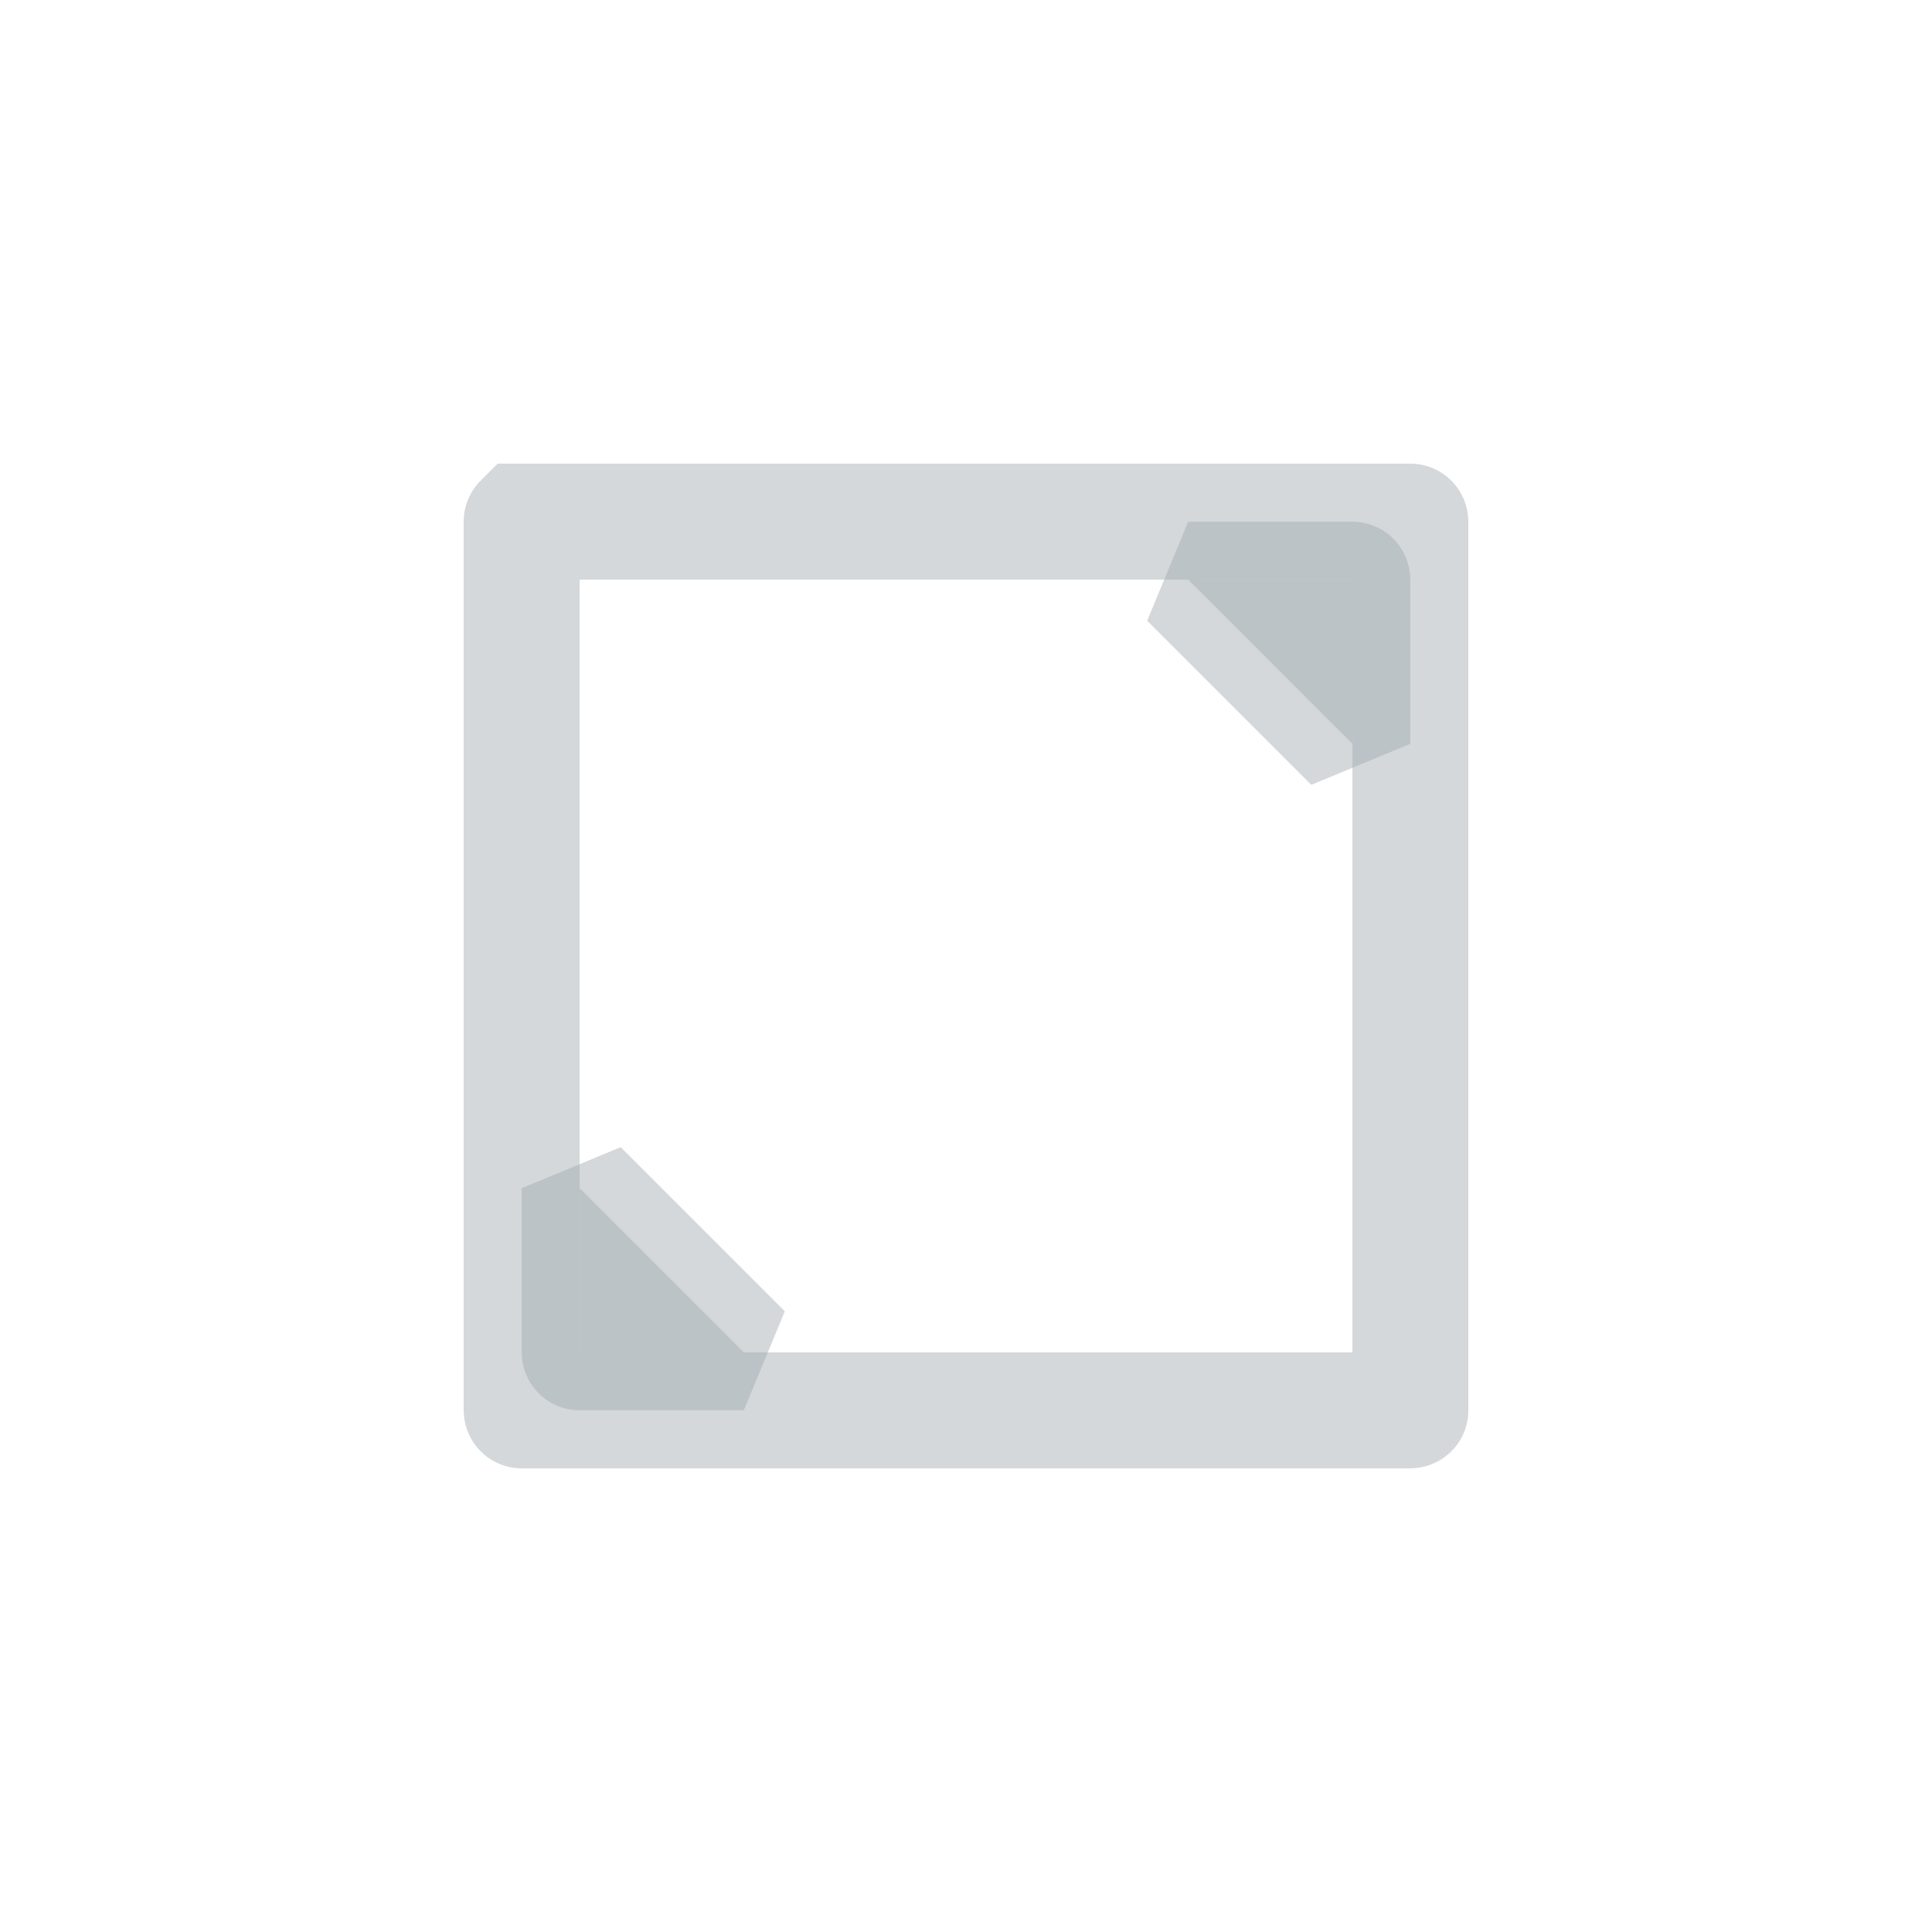
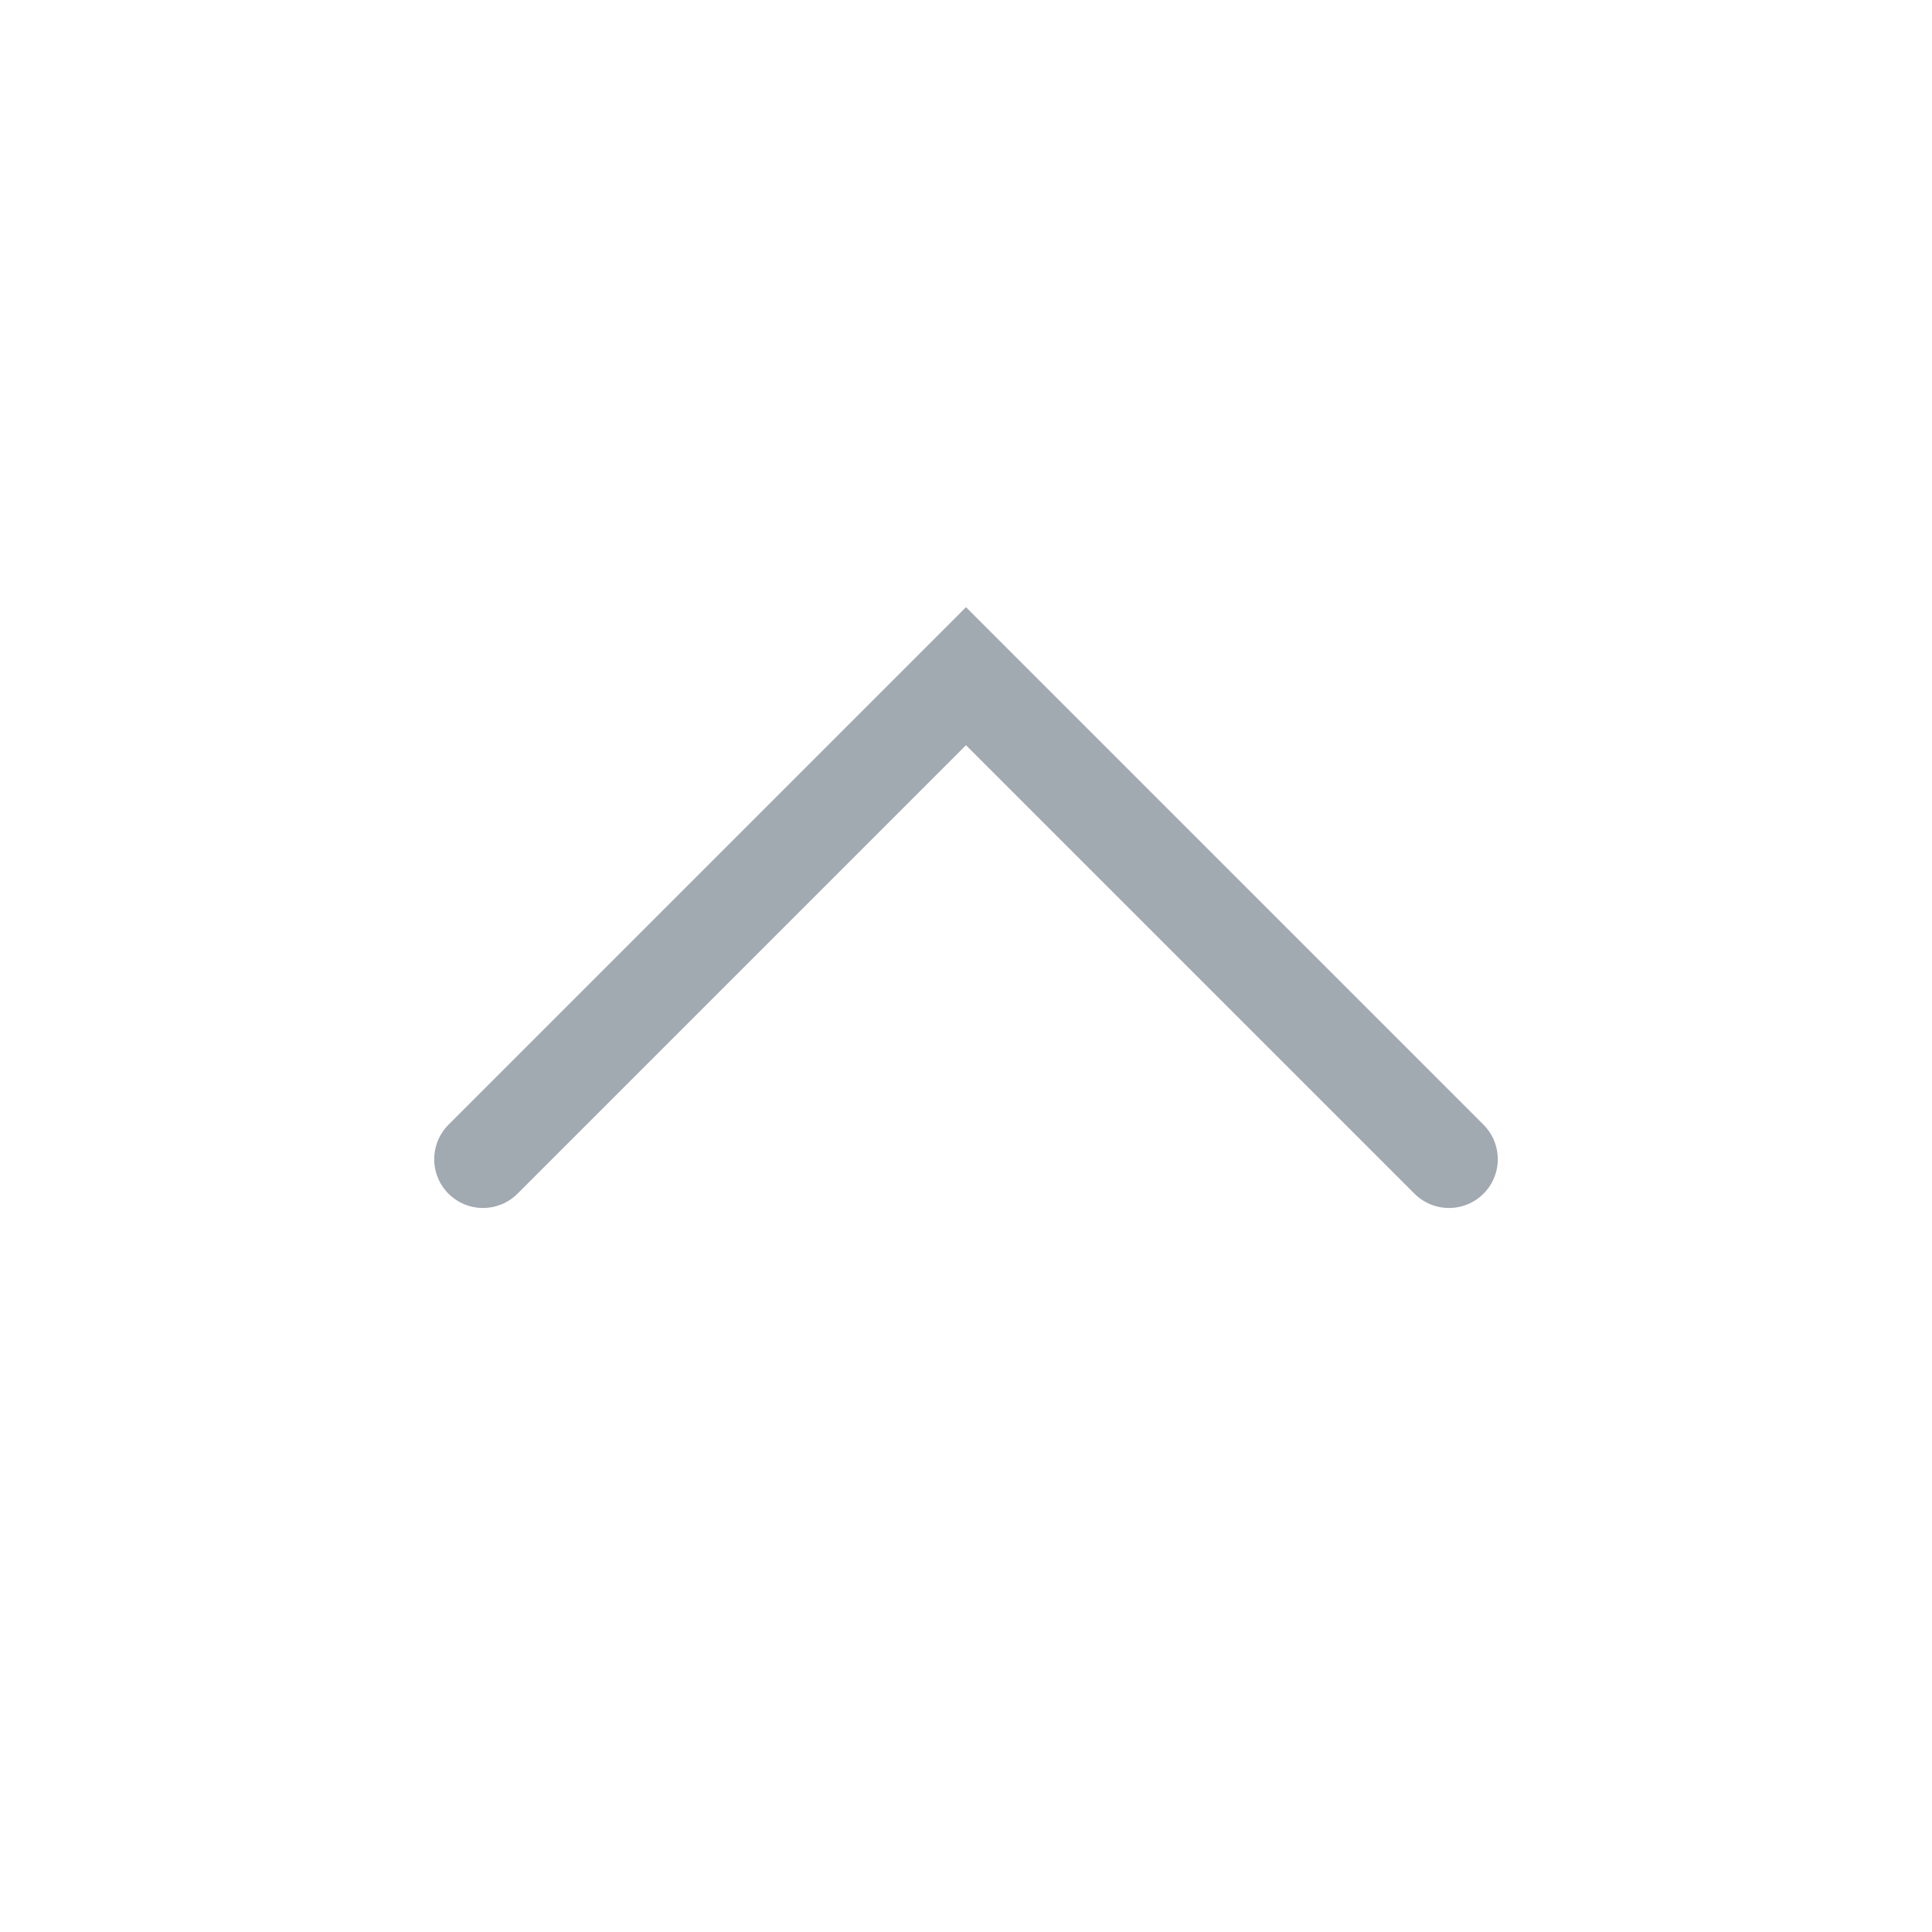
<svg xmlns="http://www.w3.org/2000/svg" viewBox="0 0 50 50" version="1.2" baseProfile="tiny">
  <defs>
</defs>
  <g fill="none" stroke="black" stroke-width="1" fill-rule="evenodd" stroke-linecap="square" stroke-linejoin="bevel">
-     <g fill="none" stroke="#a1a9b1" stroke-opacity="0.5" stroke-width="1.001" stroke-linecap="square" stroke-linejoin="bevel" transform="matrix(2.5,0,0,2.5,2.5,2.5)" font-family="Noto Sans" font-size="10" font-weight="400" font-style="normal">
- </g>
-     <g fill="none" stroke="#a1a9b1" stroke-opacity="0.45" stroke-width="1.201" stroke-linecap="round" stroke-linejoin="miter" stroke-miterlimit="2" transform="matrix(2.5,0,0,2.5,2.5,2.5)" font-family="Noto Sans" font-size="10" font-weight="400" font-style="normal">
-       <path vector-effect="none" fill-rule="evenodd" d="M4.4,4.401 C4.4,4.401 4.401,4.4 4.401,4.4 L13.599,4.4 C13.6,4.4 13.6,4.401 13.6,4.401 L13.6,13.599 C13.6,13.6 13.6,13.6 13.599,13.6 L4.401,13.6 C4.401,13.6 4.4,13.6 4.4,13.599 L4.4,4.401" />
+     <g fill="none" stroke="#a1a9b1" stroke-opacity="1" stroke-width="1.01" stroke-linecap="round" stroke-linejoin="miter" stroke-miterlimit="2" transform="matrix(2.5,0,0,2.5,2.5,2.5)" font-family="Noto Sans" font-size="10" font-weight="400" font-style="normal">
+       <polyline fill="none" vector-effect="none" points="4,11 9,6 14,11 " />
    </g>
-     <g fill="#a1a9b1" fill-opacity="0.45" stroke="#a1a9b1" stroke-opacity="0.45" stroke-width="1.201" stroke-linecap="round" stroke-linejoin="miter" stroke-miterlimit="2" transform="matrix(2.5,0,0,2.5,2.5,2.5)" font-family="Noto Sans" font-size="10" font-weight="400" font-style="normal">
-       <path vector-effect="none" fill-rule="evenodd" d="M12.999,5.001 L12.999,6.7 L11.3,5.001 L12.999,5.001" />
-       <path vector-effect="none" fill-rule="evenodd" d="M5.001,12.999 L5.001,11.3 L6.7,12.999 L5.001,12.999" />
-     </g>
-     <g fill="none" stroke="#a1a9b1" stroke-opacity="0.5" stroke-width="1.001" stroke-linecap="square" stroke-linejoin="bevel" transform="matrix(2.5,0,0,2.5,2.5,2.5)" font-family="Noto Sans" font-size="10" font-weight="400" font-style="normal">
- </g>
    <g fill="none" stroke="#000000" stroke-opacity="1" stroke-width="1" stroke-linecap="square" stroke-linejoin="bevel" transform="matrix(1,0,0,1,0,0)" font-family="Noto Sans" font-size="10" font-weight="400" font-style="normal">
</g>
  </g>
</svg>
